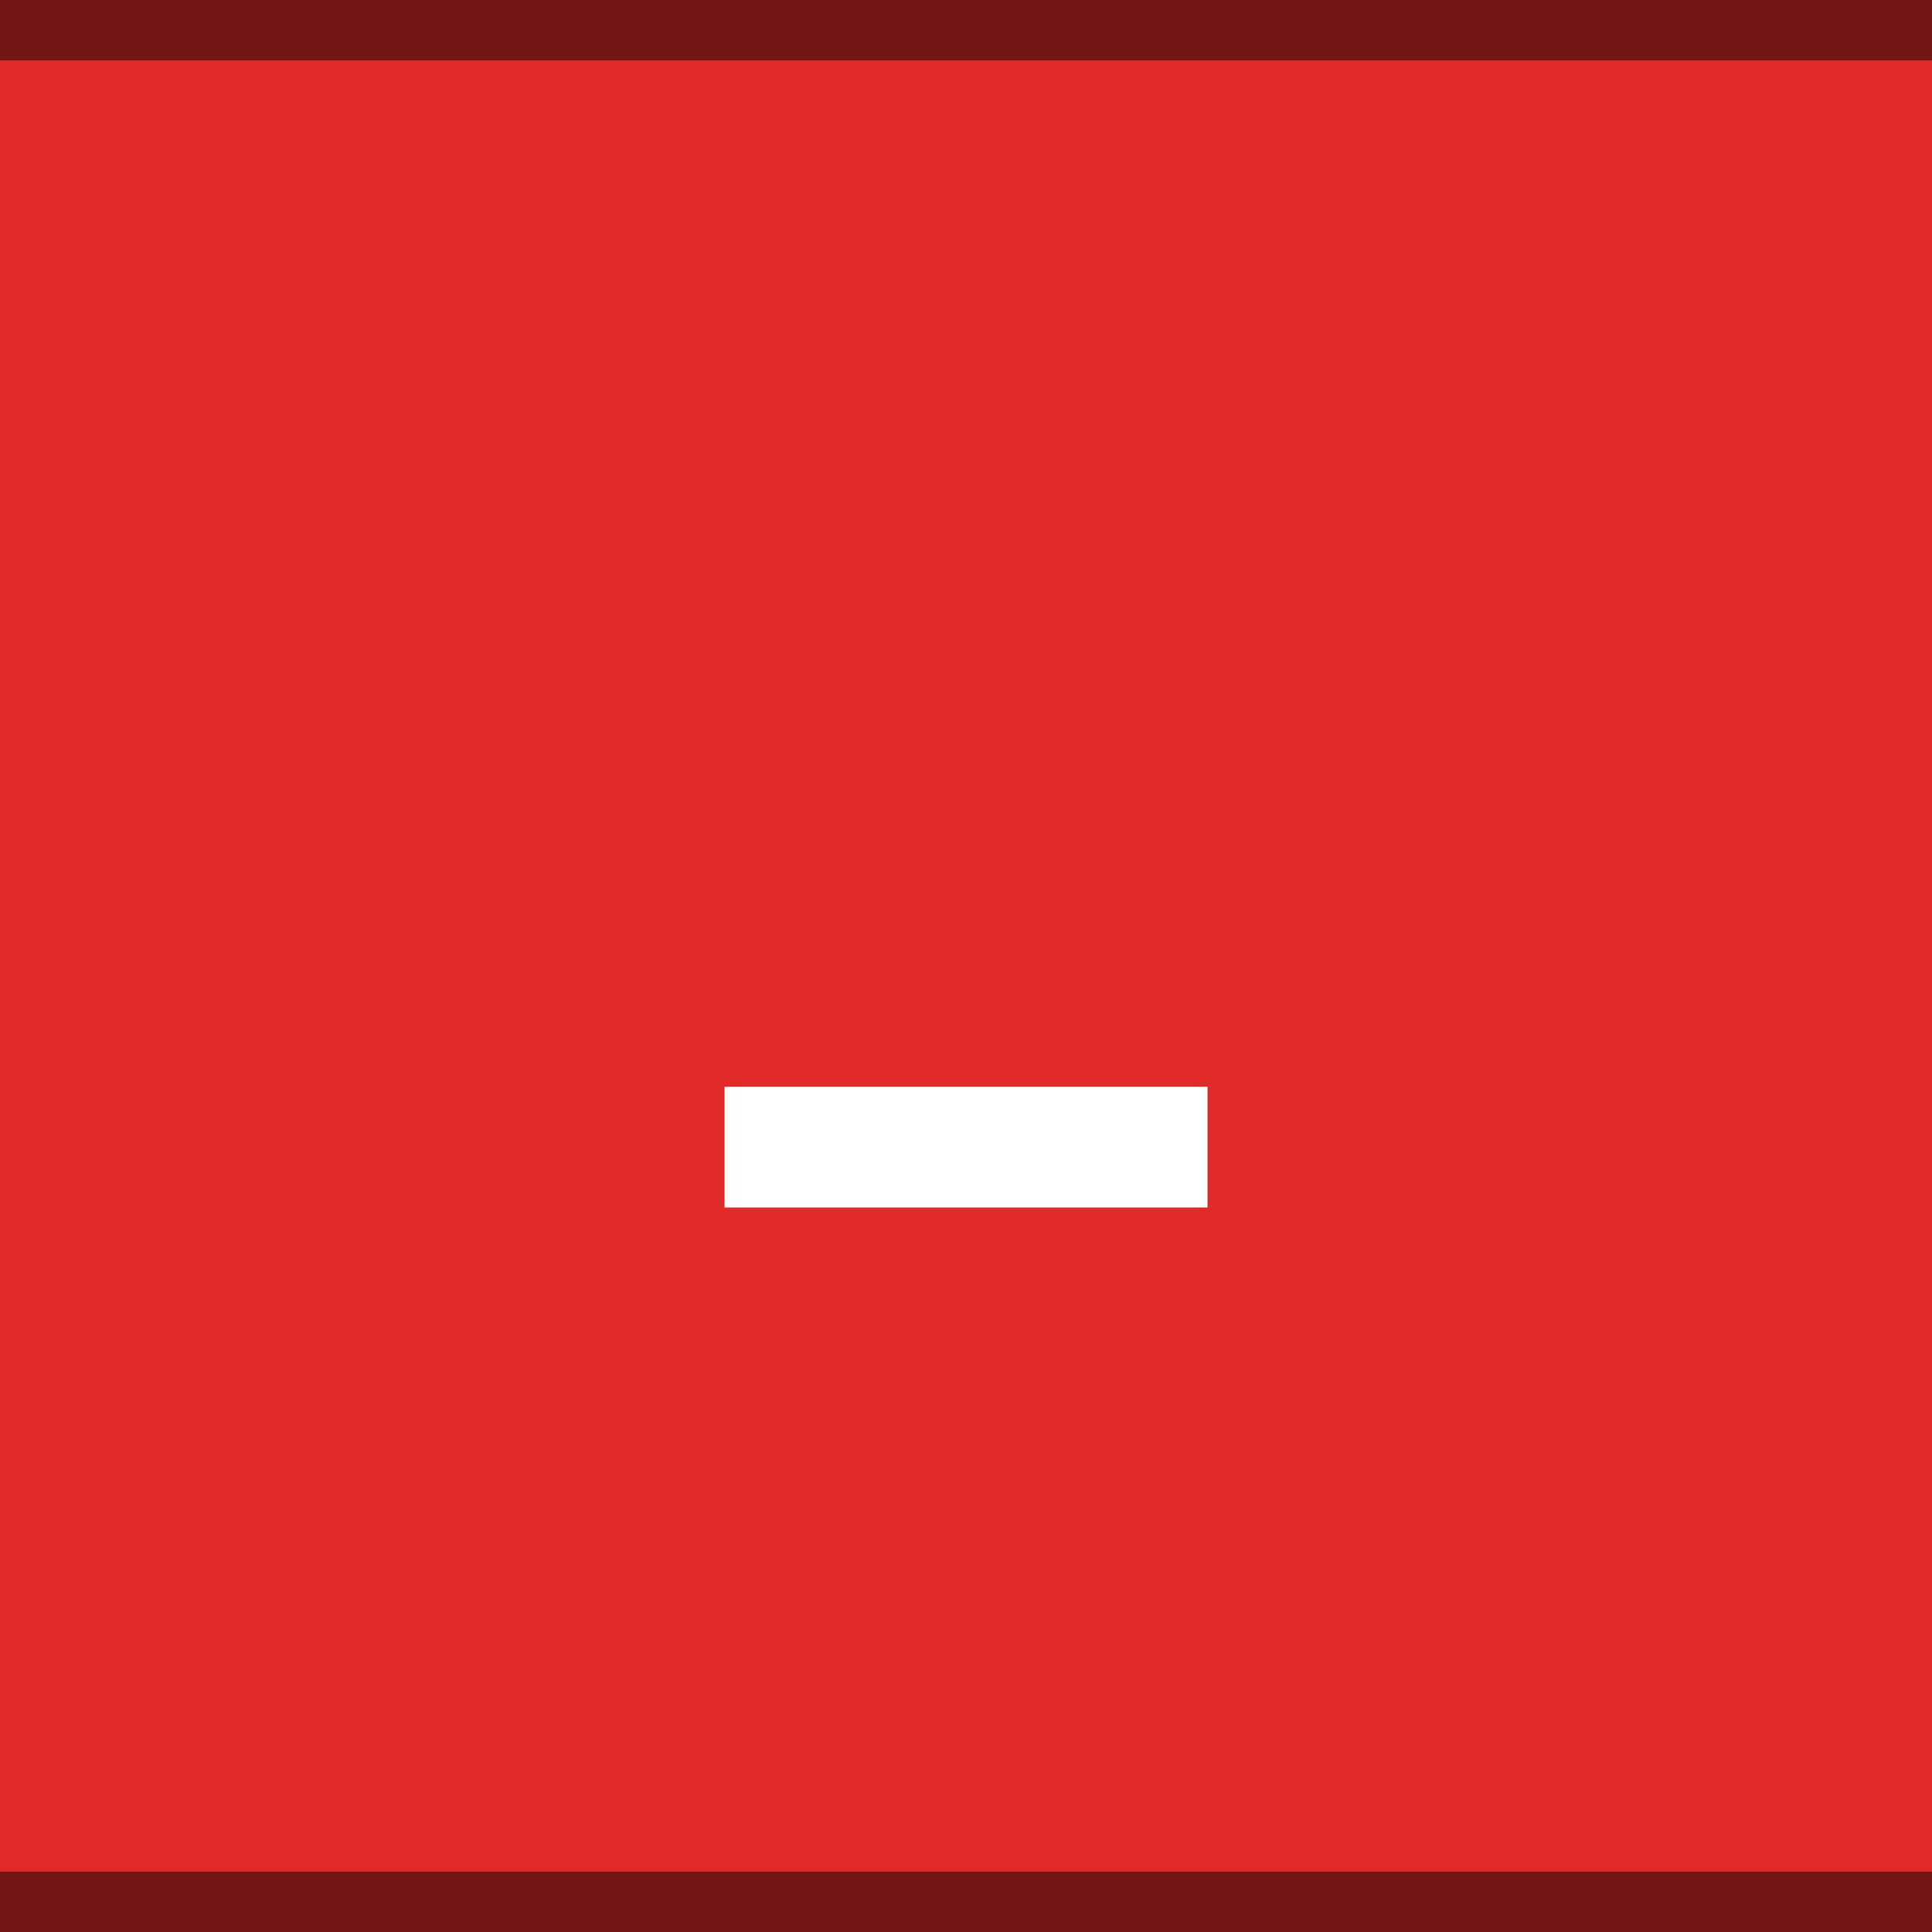
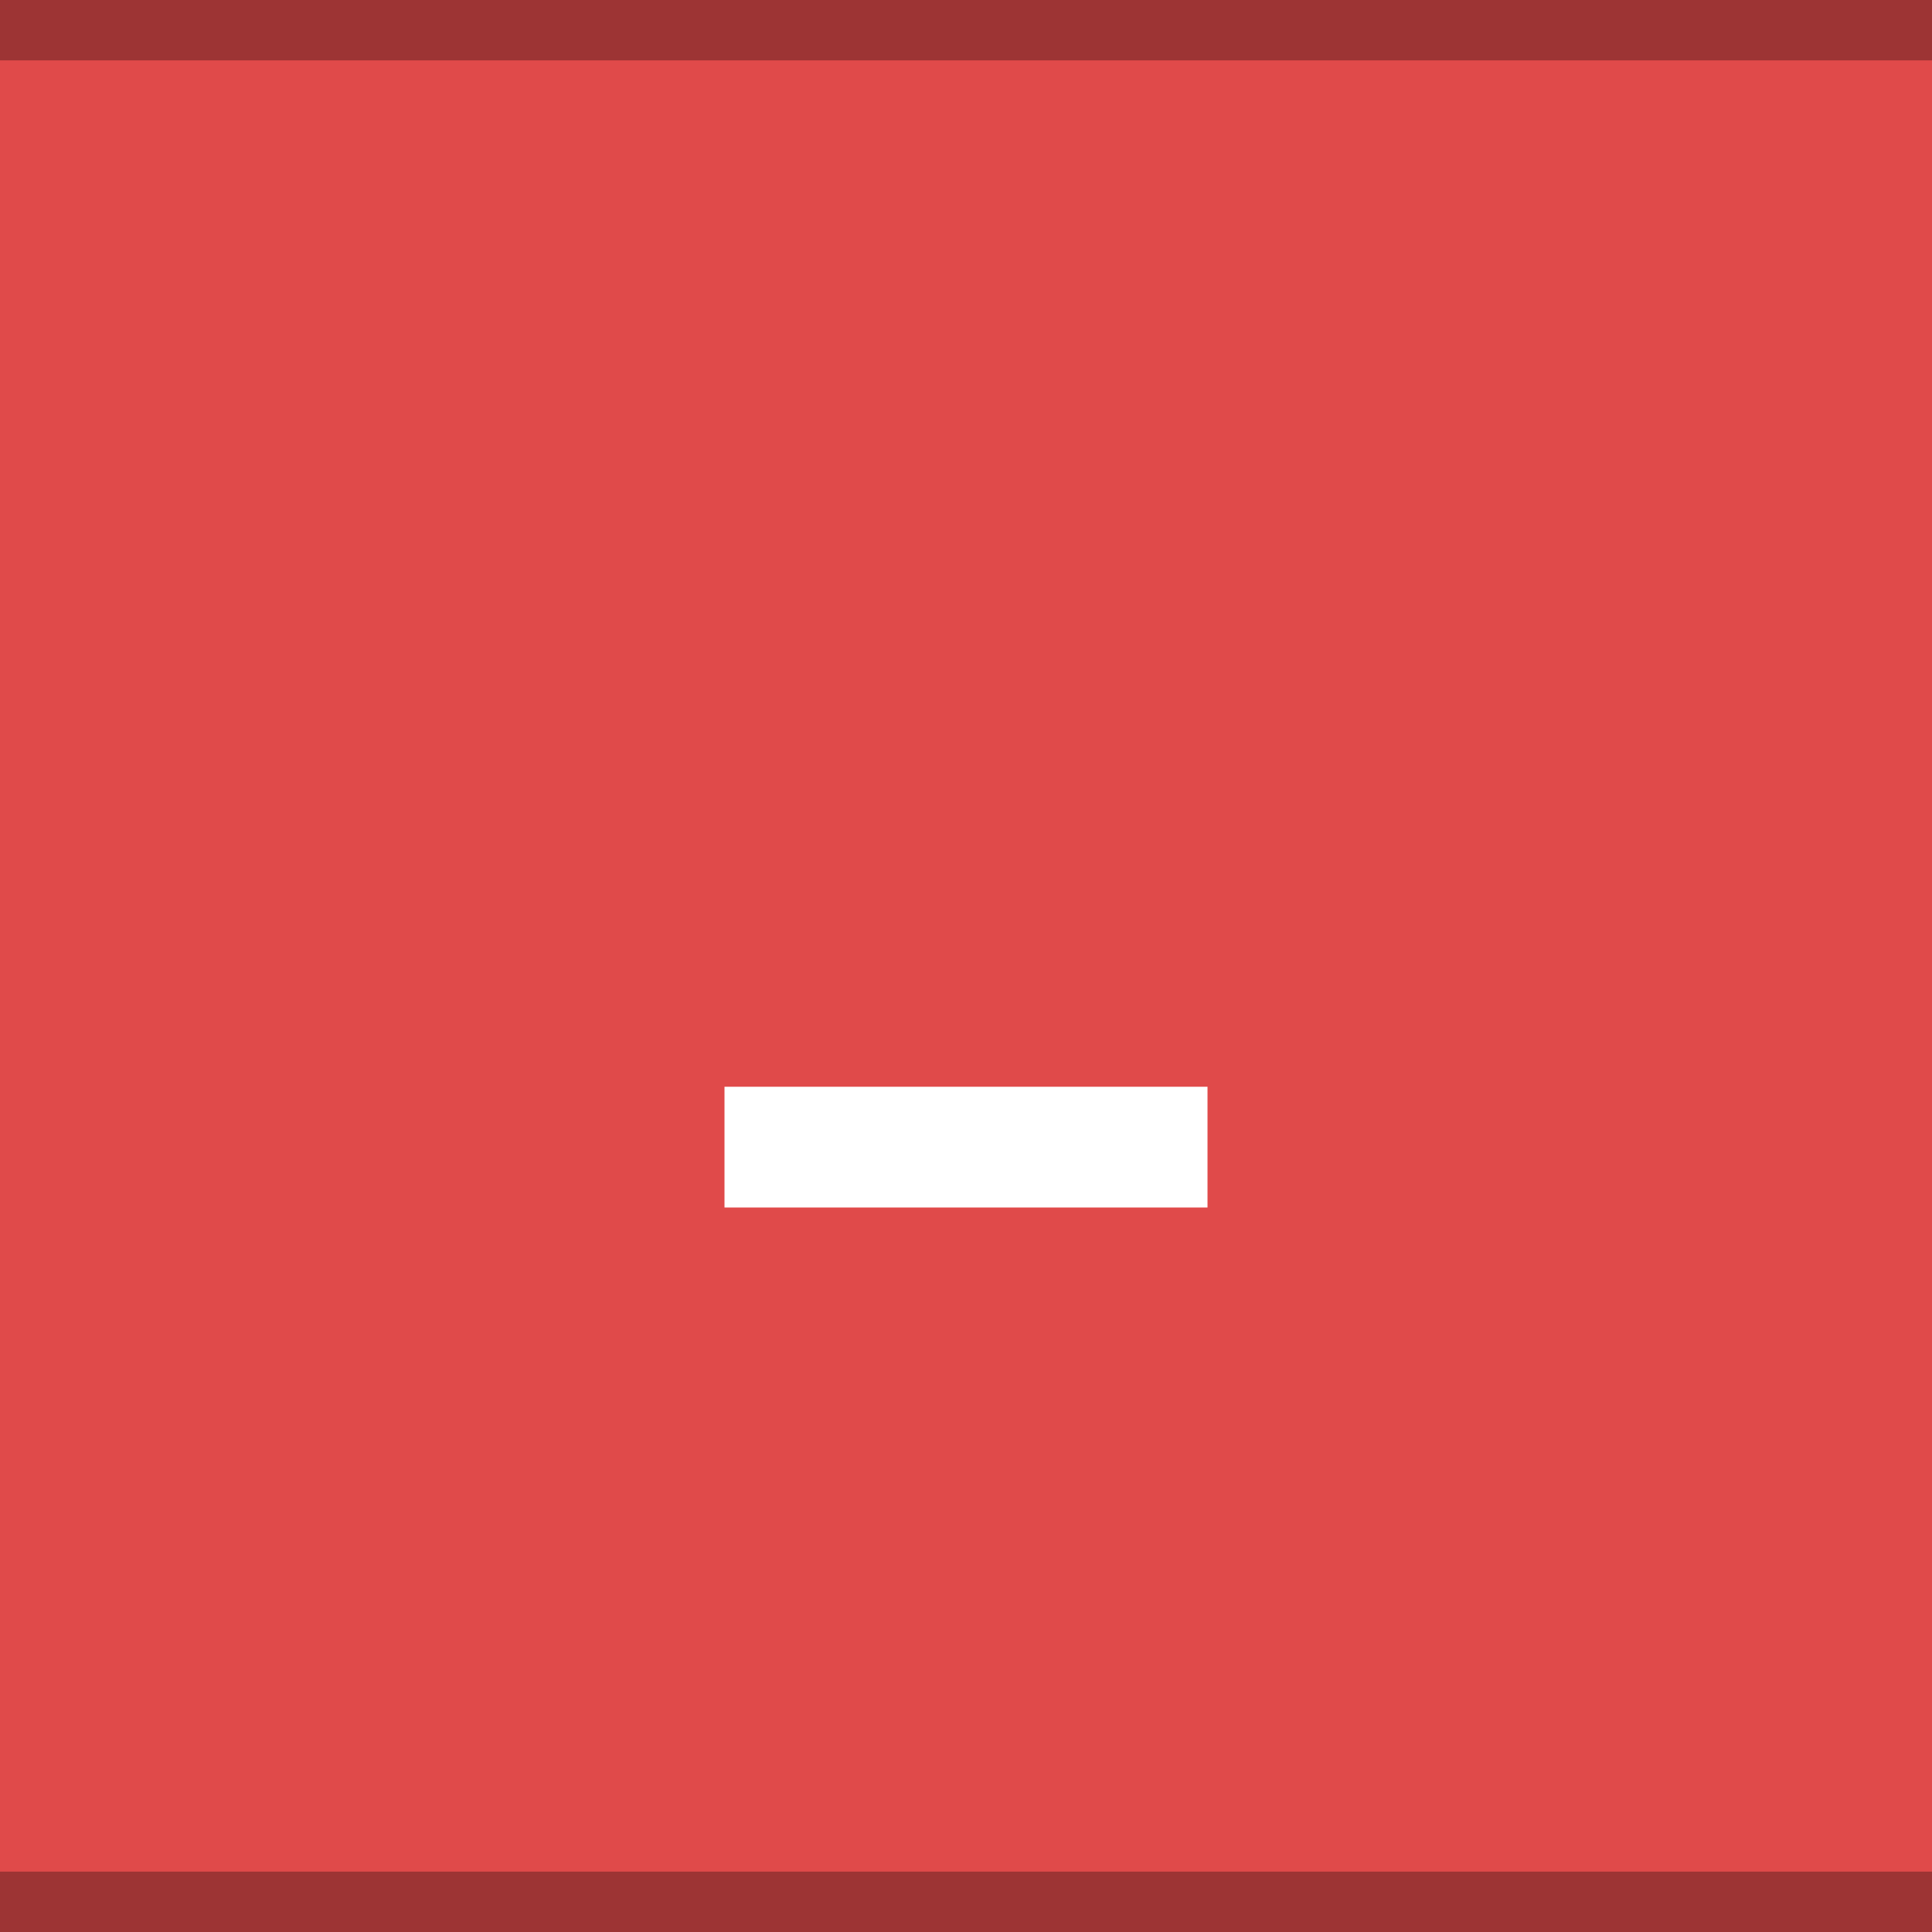
<svg xmlns="http://www.w3.org/2000/svg" id="svg12" version="1.1" viewBox="0 0 32 32" height="32" width="32">
  <defs id="defs16" />
-   <rect style="fill:#e02929;fill-opacity:1" id="rect2" fill="#E0E0E0" height="32" width="32" />
-   <g style="opacity:1;fill:#ffffff;fill-opacity:1" id="g10" opacity="0.6" fill="#000000">
-     <circle id="circle6" opacity="0" r="12" cy="16" cx="16" style="fill:#ffffff;fill-opacity:1" />
-     <path id="path8" d="m12 18h8v2h-8z" style="fill:#ffffff;fill-opacity:1" />
-   </g>
-   <rect width="32" height="1" fill="#FFFFFF" fill-opacity="0.4" id="rect166" style="opacity:0.5;fill:#000000;fill-opacity:1" x="0" y="0" />
-   <rect width="32" height="1" fill="#FFFFFF" fill-opacity="0.4" id="rect166-3" style="opacity:0.5;fill:#000000;fill-opacity:1" x="0" y="31" />
+   <rect style="fill:#e04a4a;fill-opacity:1" id="rect2" fill="#E0E0E0" height="32" width="32" />
+   <path id="path8" d="m 12,18 h 8 v 2 h -8 z" style="fill:#ffffff;fill-opacity:1" />
+   <rect width="32" height="1" fill="#FFFFFF" fill-opacity="0.4" id="rect166" style="opacity:0.3;fill:#000000;fill-opacity:1" x="0" y="0" />
+   <rect width="32" height="1" fill="#FFFFFF" fill-opacity="0.4" id="rect166-3" style="opacity:0.3;fill:#000000;fill-opacity:1" x="0" y="31" />
</svg>
